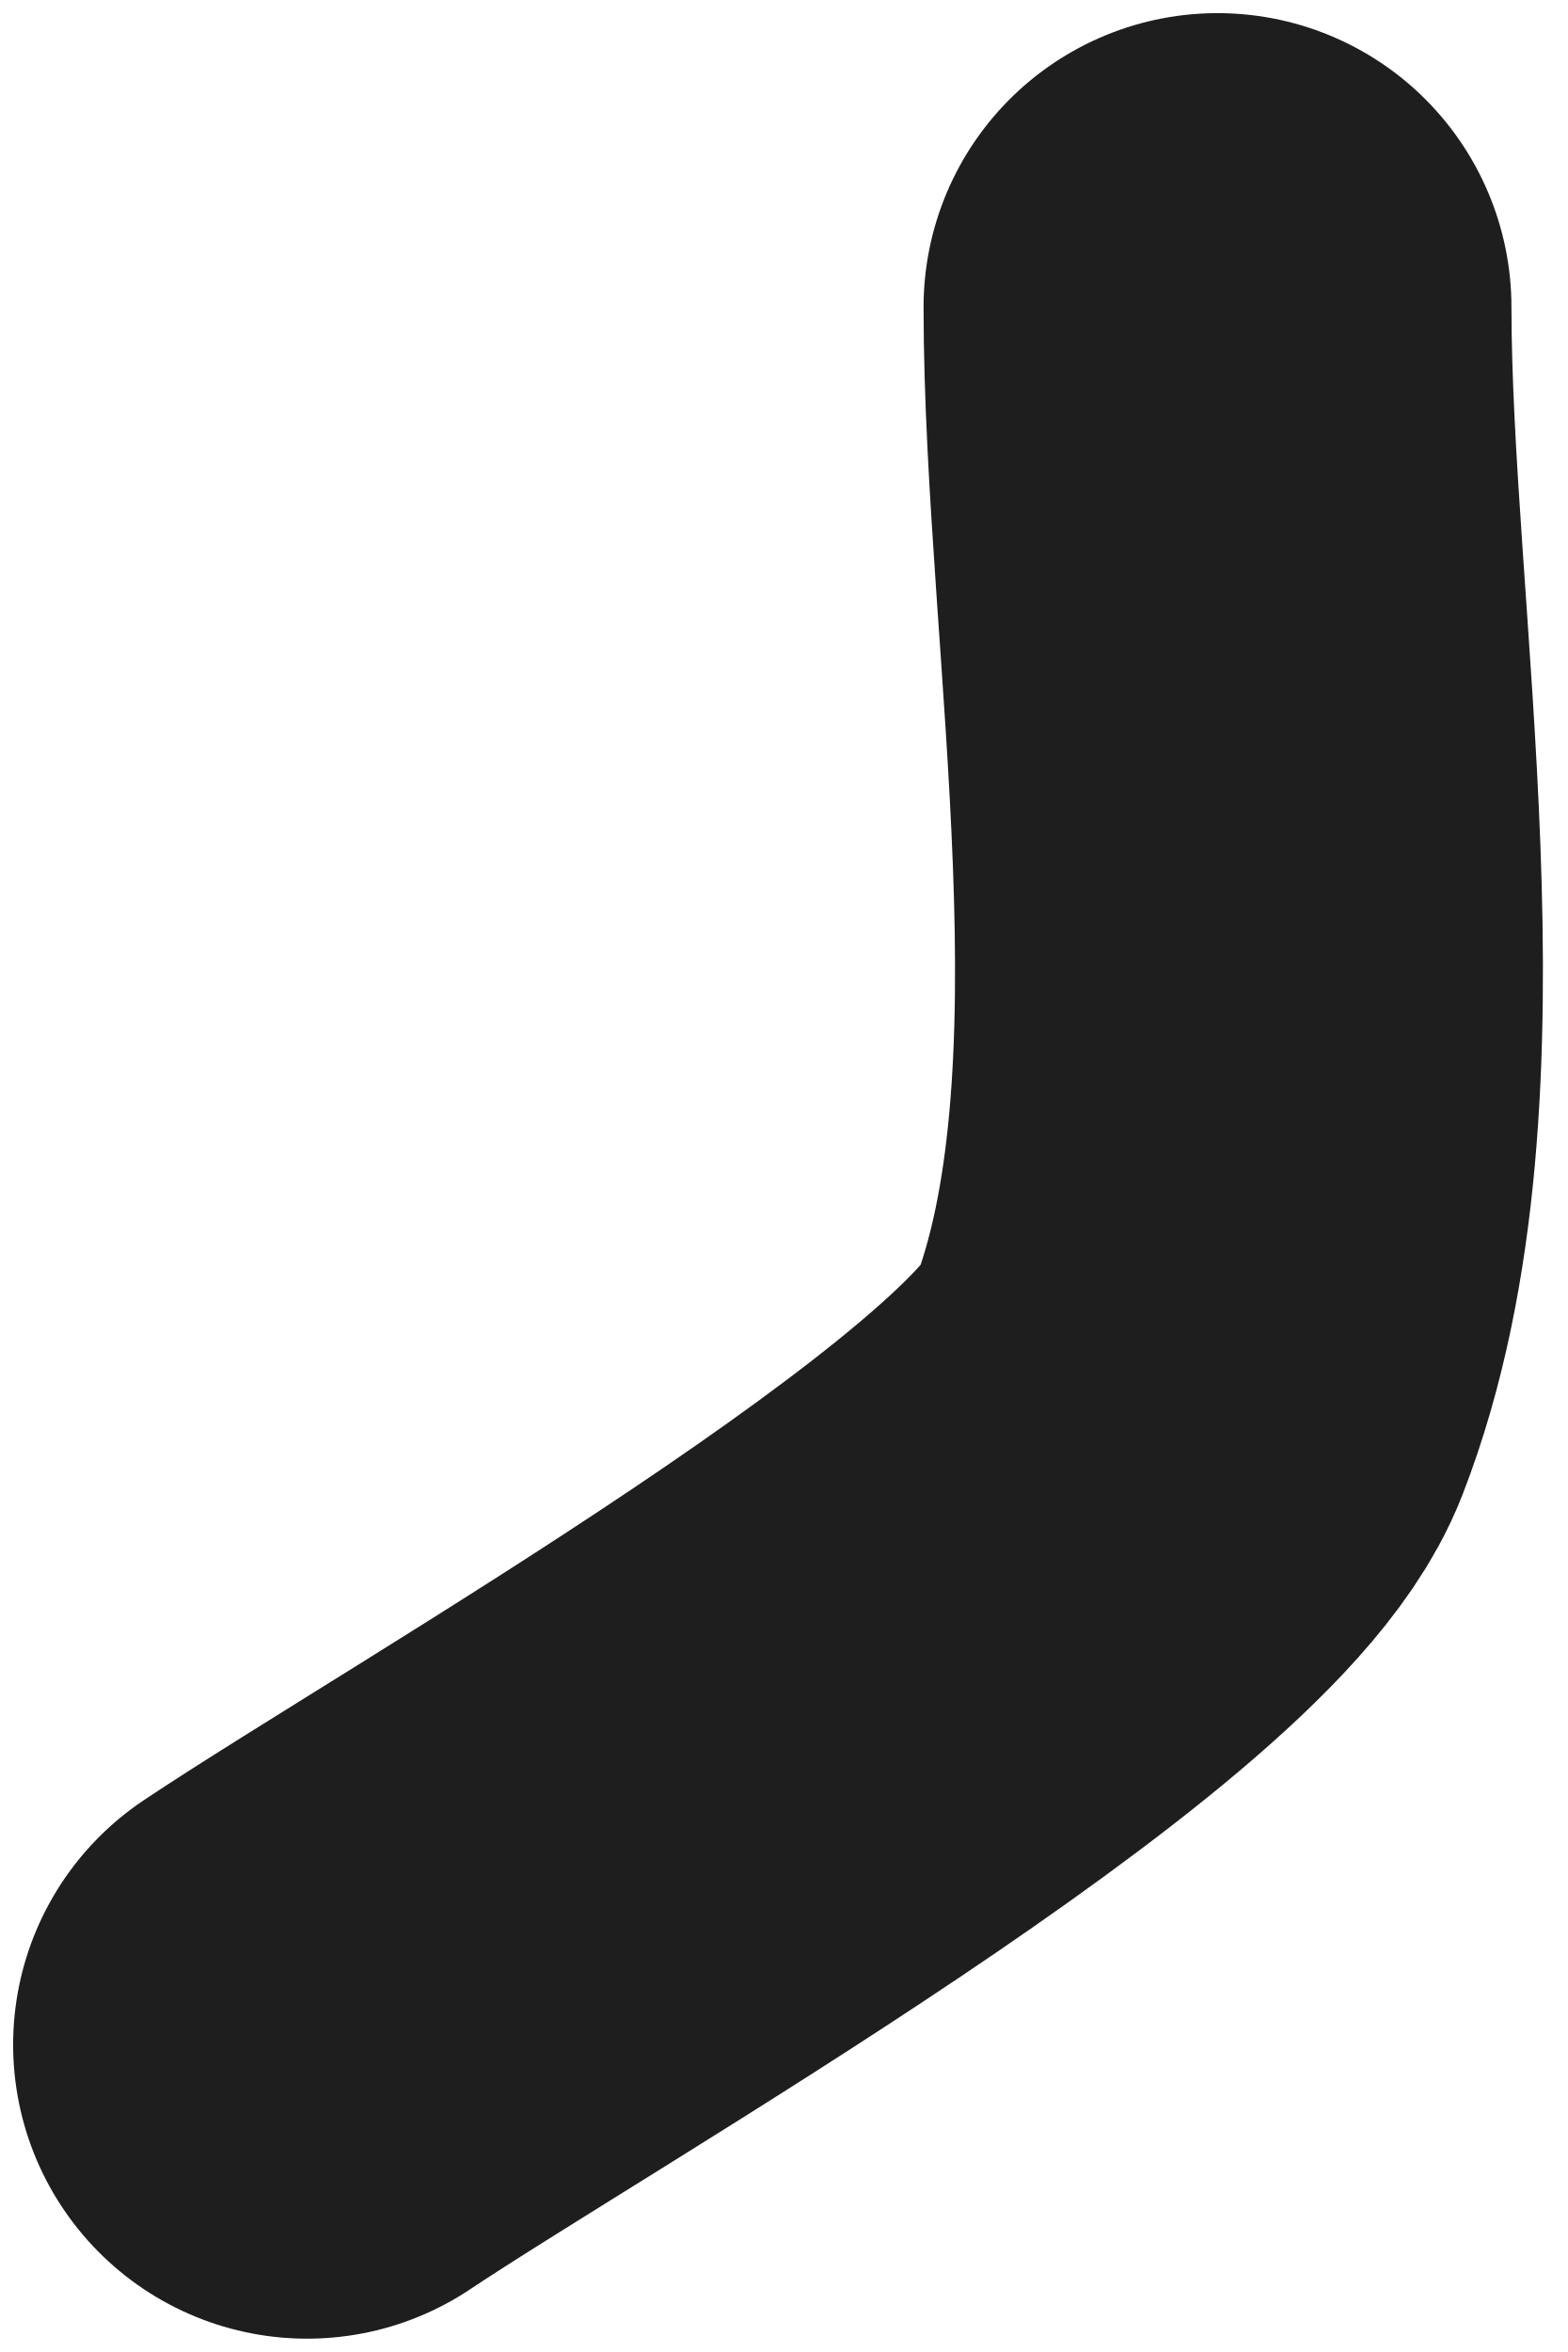
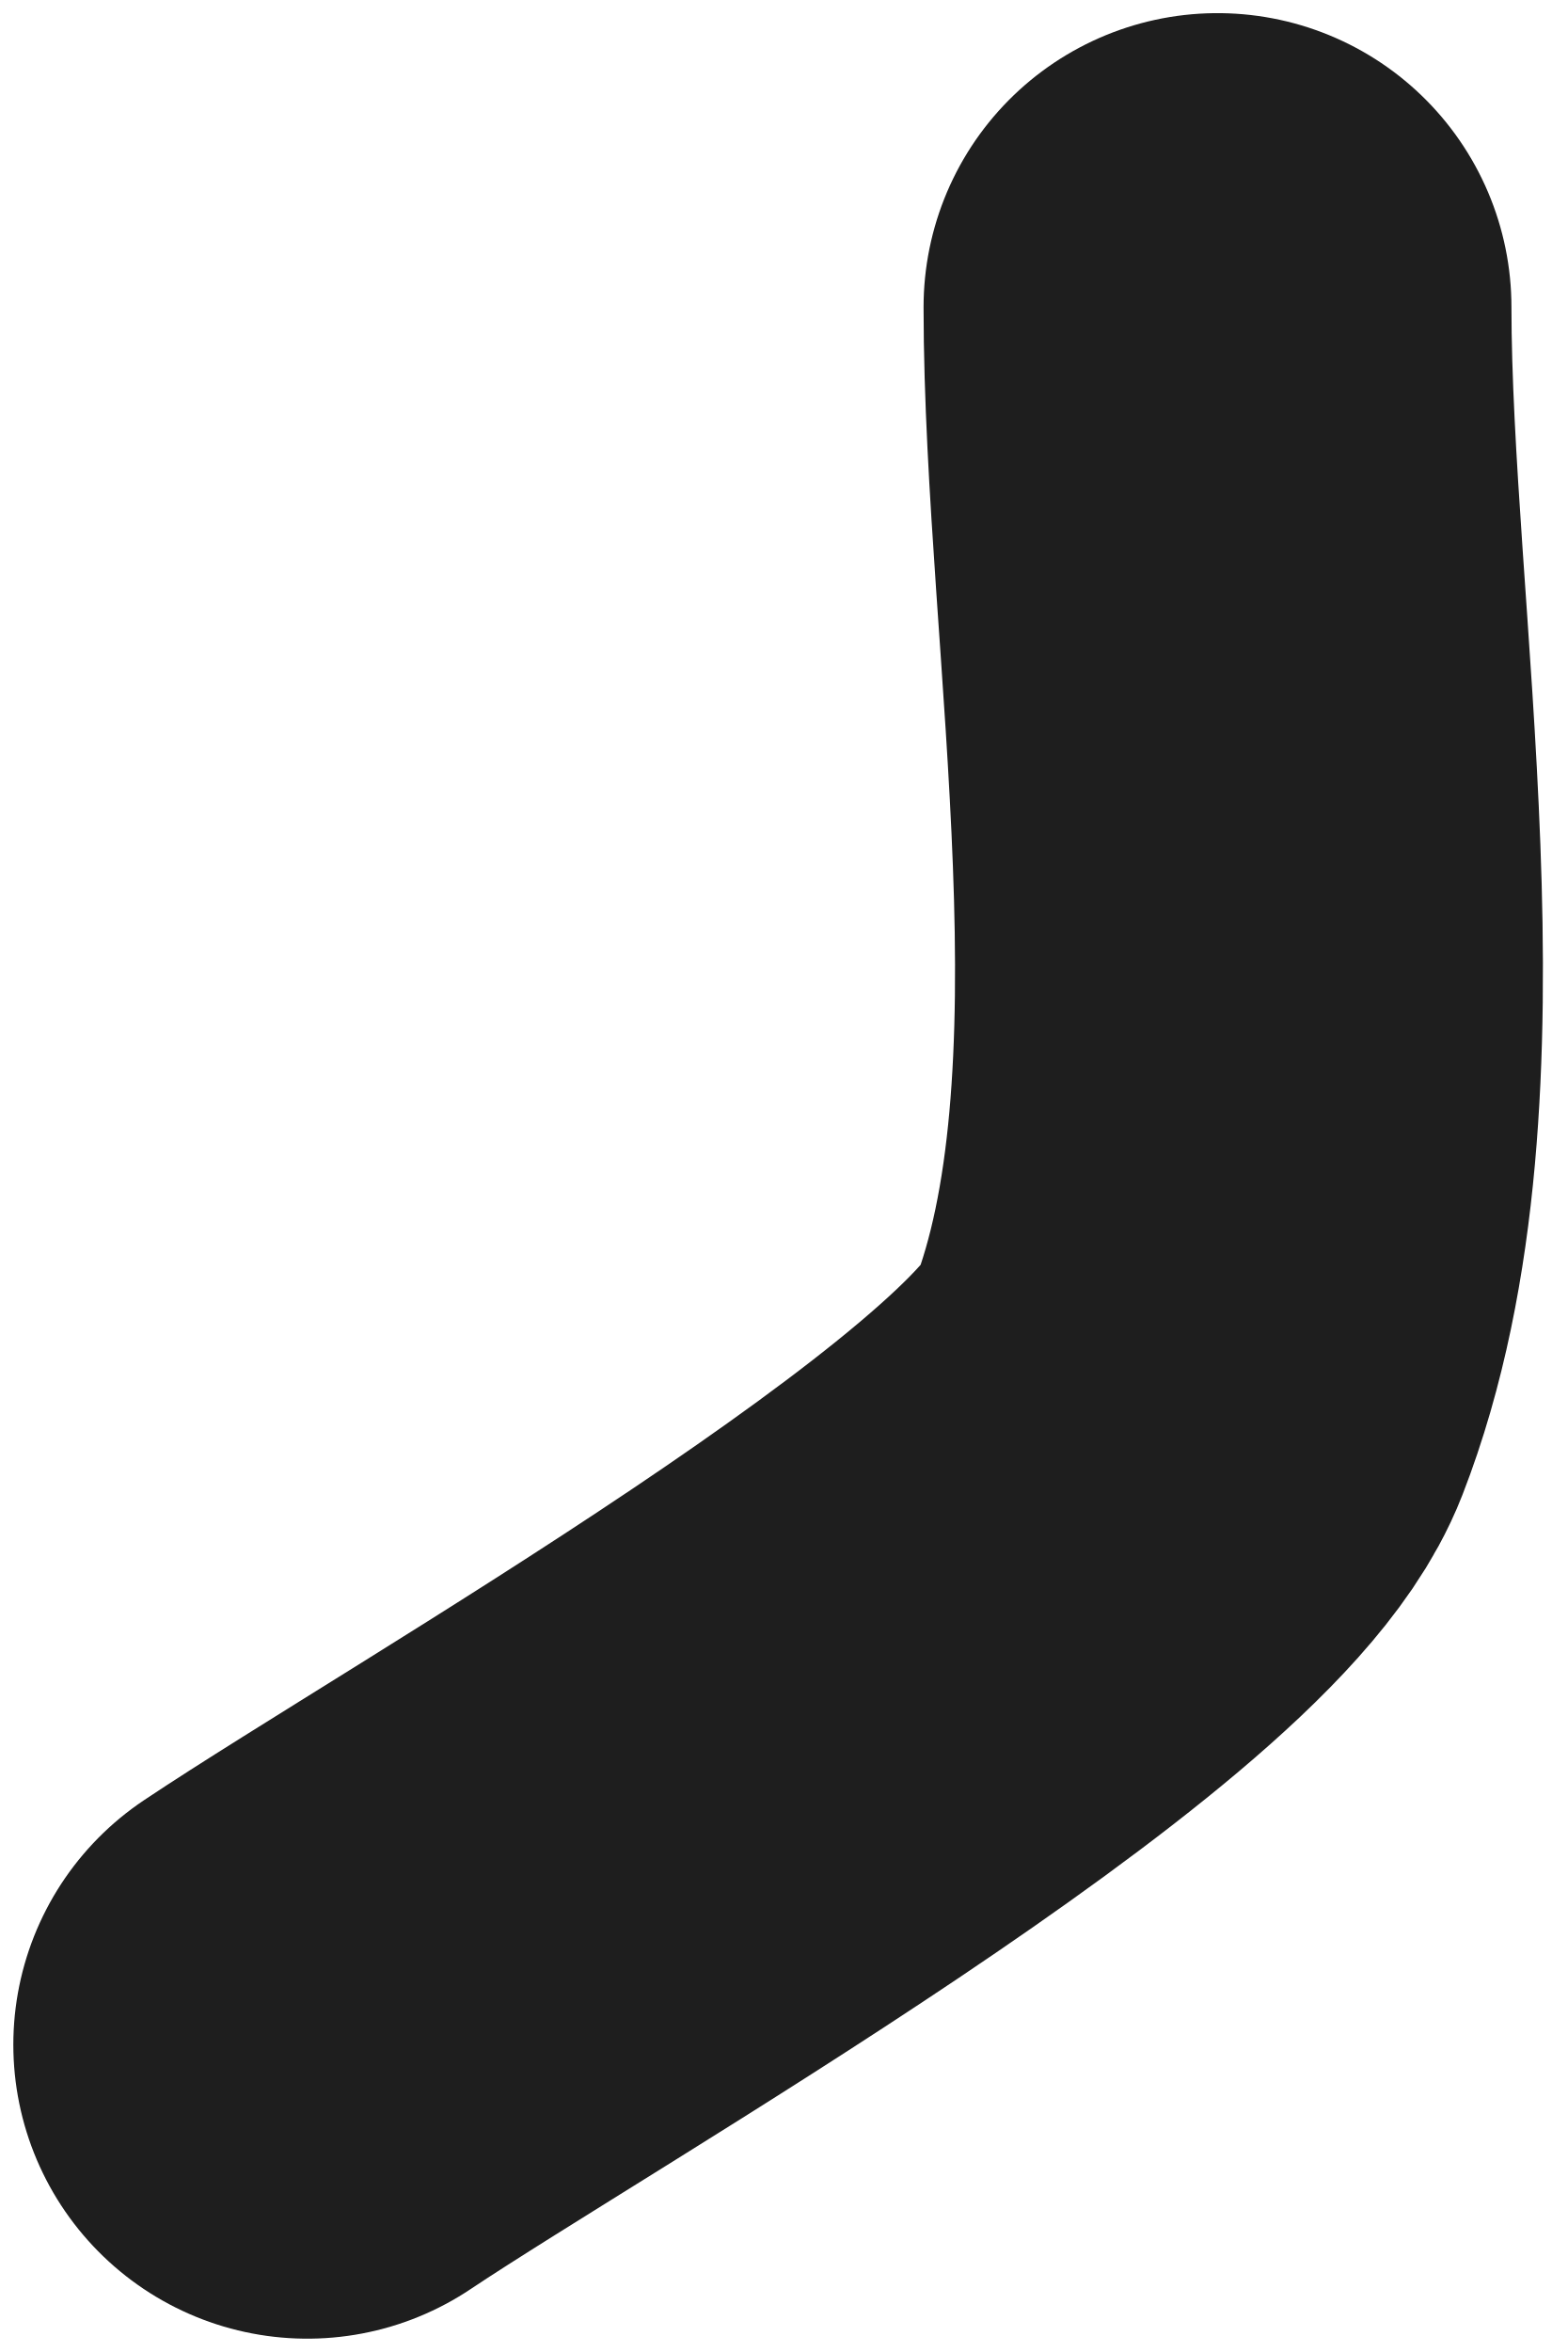
<svg xmlns="http://www.w3.org/2000/svg" width="8" height="12" viewBox="0 0 8 12" fill="none">
-   <path d="M6.213 1.567C6.213 3.201 6.659 5.556 6.065 7.083C5.717 7.979 2.562 9.768 1.567 10.432" stroke="#1E1E1E" stroke-width="3" stroke-linecap="round" stroke-linejoin="round" />
+   <path d="M6.213 1.567C6.213 3.201 6.659 5.556 6.065 7.083C5.717 7.979 2.562 9.768 1.568 10.432" stroke="#1E1E1E" stroke-width="3" stroke-linecap="round" stroke-linejoin="round" />
</svg>
